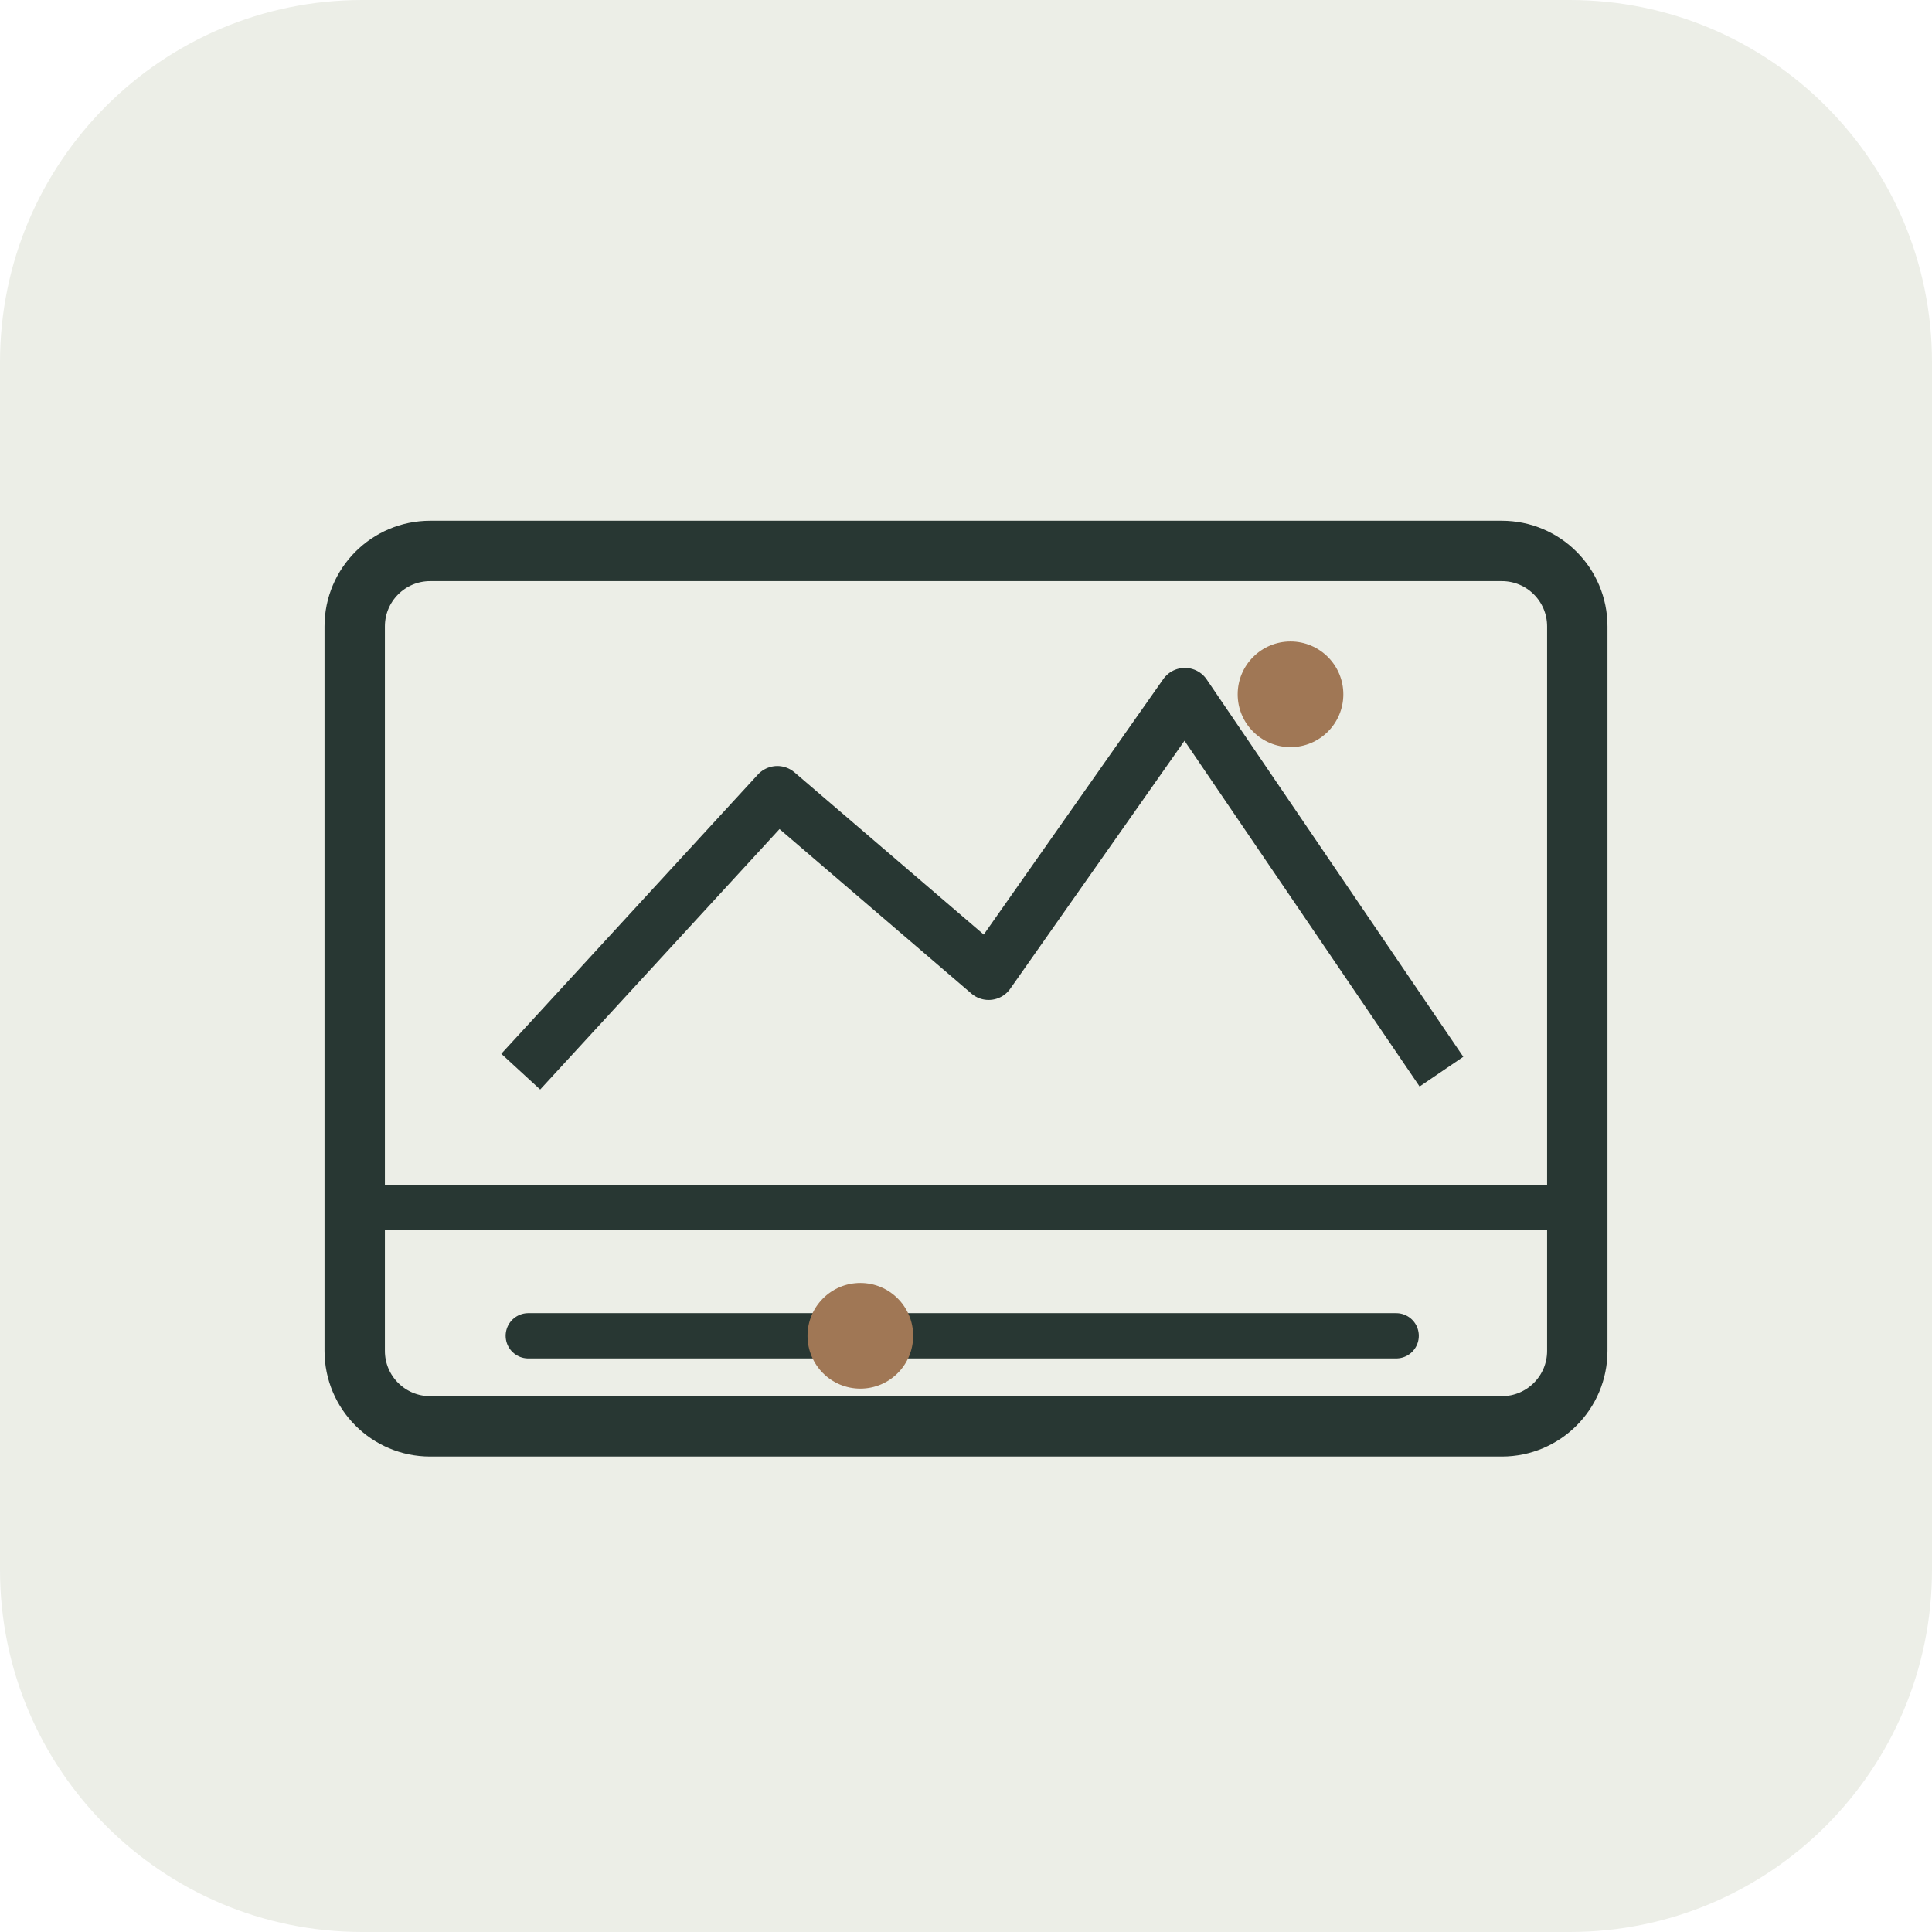
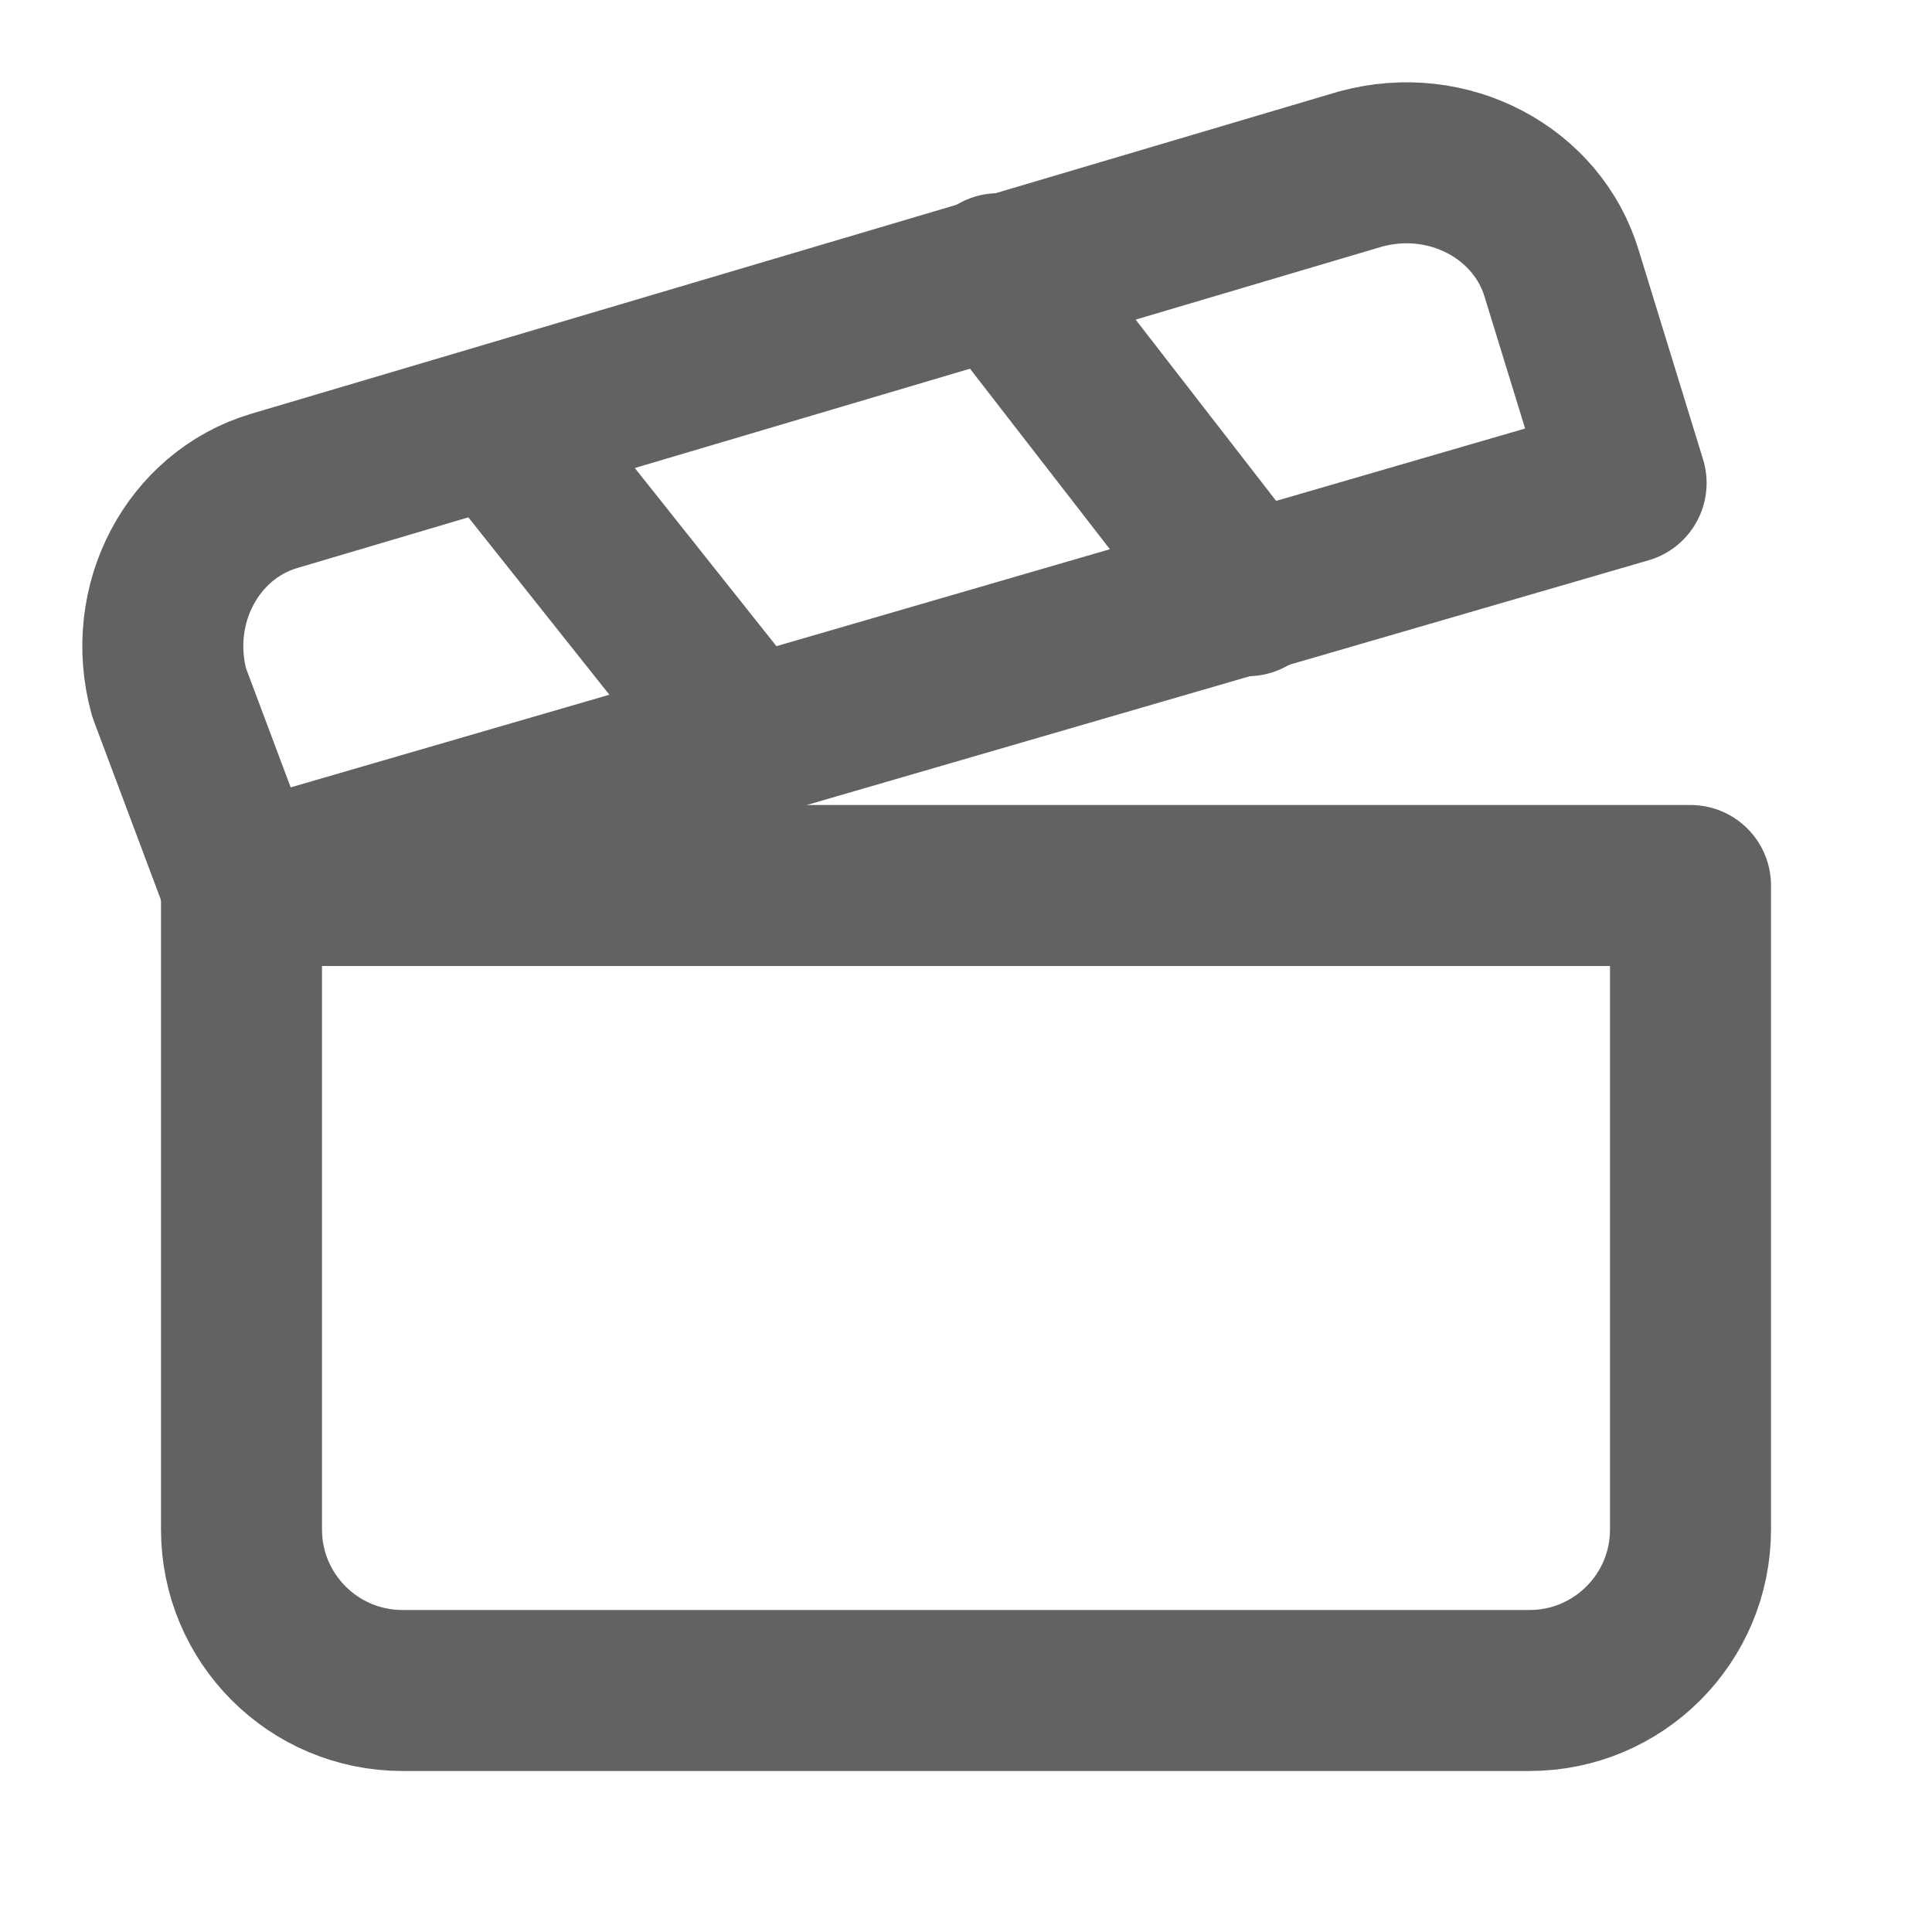
- <svg xmlns="http://www.w3.org/2000/svg" viewBox="0 0 256 256" role="img" aria-labelledby="title desc">
-   <rect width="256" height="256" rx="48" fill="#eceee7" />
-   <g stroke="#283733" fill="none" stroke-linejoin="round">
-     <rect x="47" y="73" width="162" height="116" rx="10" stroke-width="8" />
-     <path d="M47 160h162" stroke-width="6" />
-     <path d="M69 142l34-37 28 24 26-37 34 50" stroke-width="7" />
-     <path d="M70 177h115" stroke-width="6" stroke-linecap="round" />
-   </g>
-   <circle cx="114" cy="177" r="7" fill="#a07755" />
-   <circle cx="171" cy="92" r="7" fill="#a07755" />
+ <svg xmlns="http://www.w3.org/2000/svg" class="lucide lucide-clapperboard" width="24" height="24" viewBox="0 0 24 24" fill="none" stroke="#626262" stroke-width="2" stroke-linecap="round" stroke-linejoin="round">
+   <path d="M20.2 6 3 11l-.9-2.4c-.3-1.1.3-2.2 1.3-2.5l13.5-4c1.1-.3 2.2.3 2.5 1.3Z" />
+   <path d="m6.2 5.3 3.1 3.9" />
+   <path d="m12.4 3.4 3.1 4" />
+   <path d="M3 11h18v8a2 2 0 0 1-2 2H5a2 2 0 0 1-2-2Z" />
</svg>
